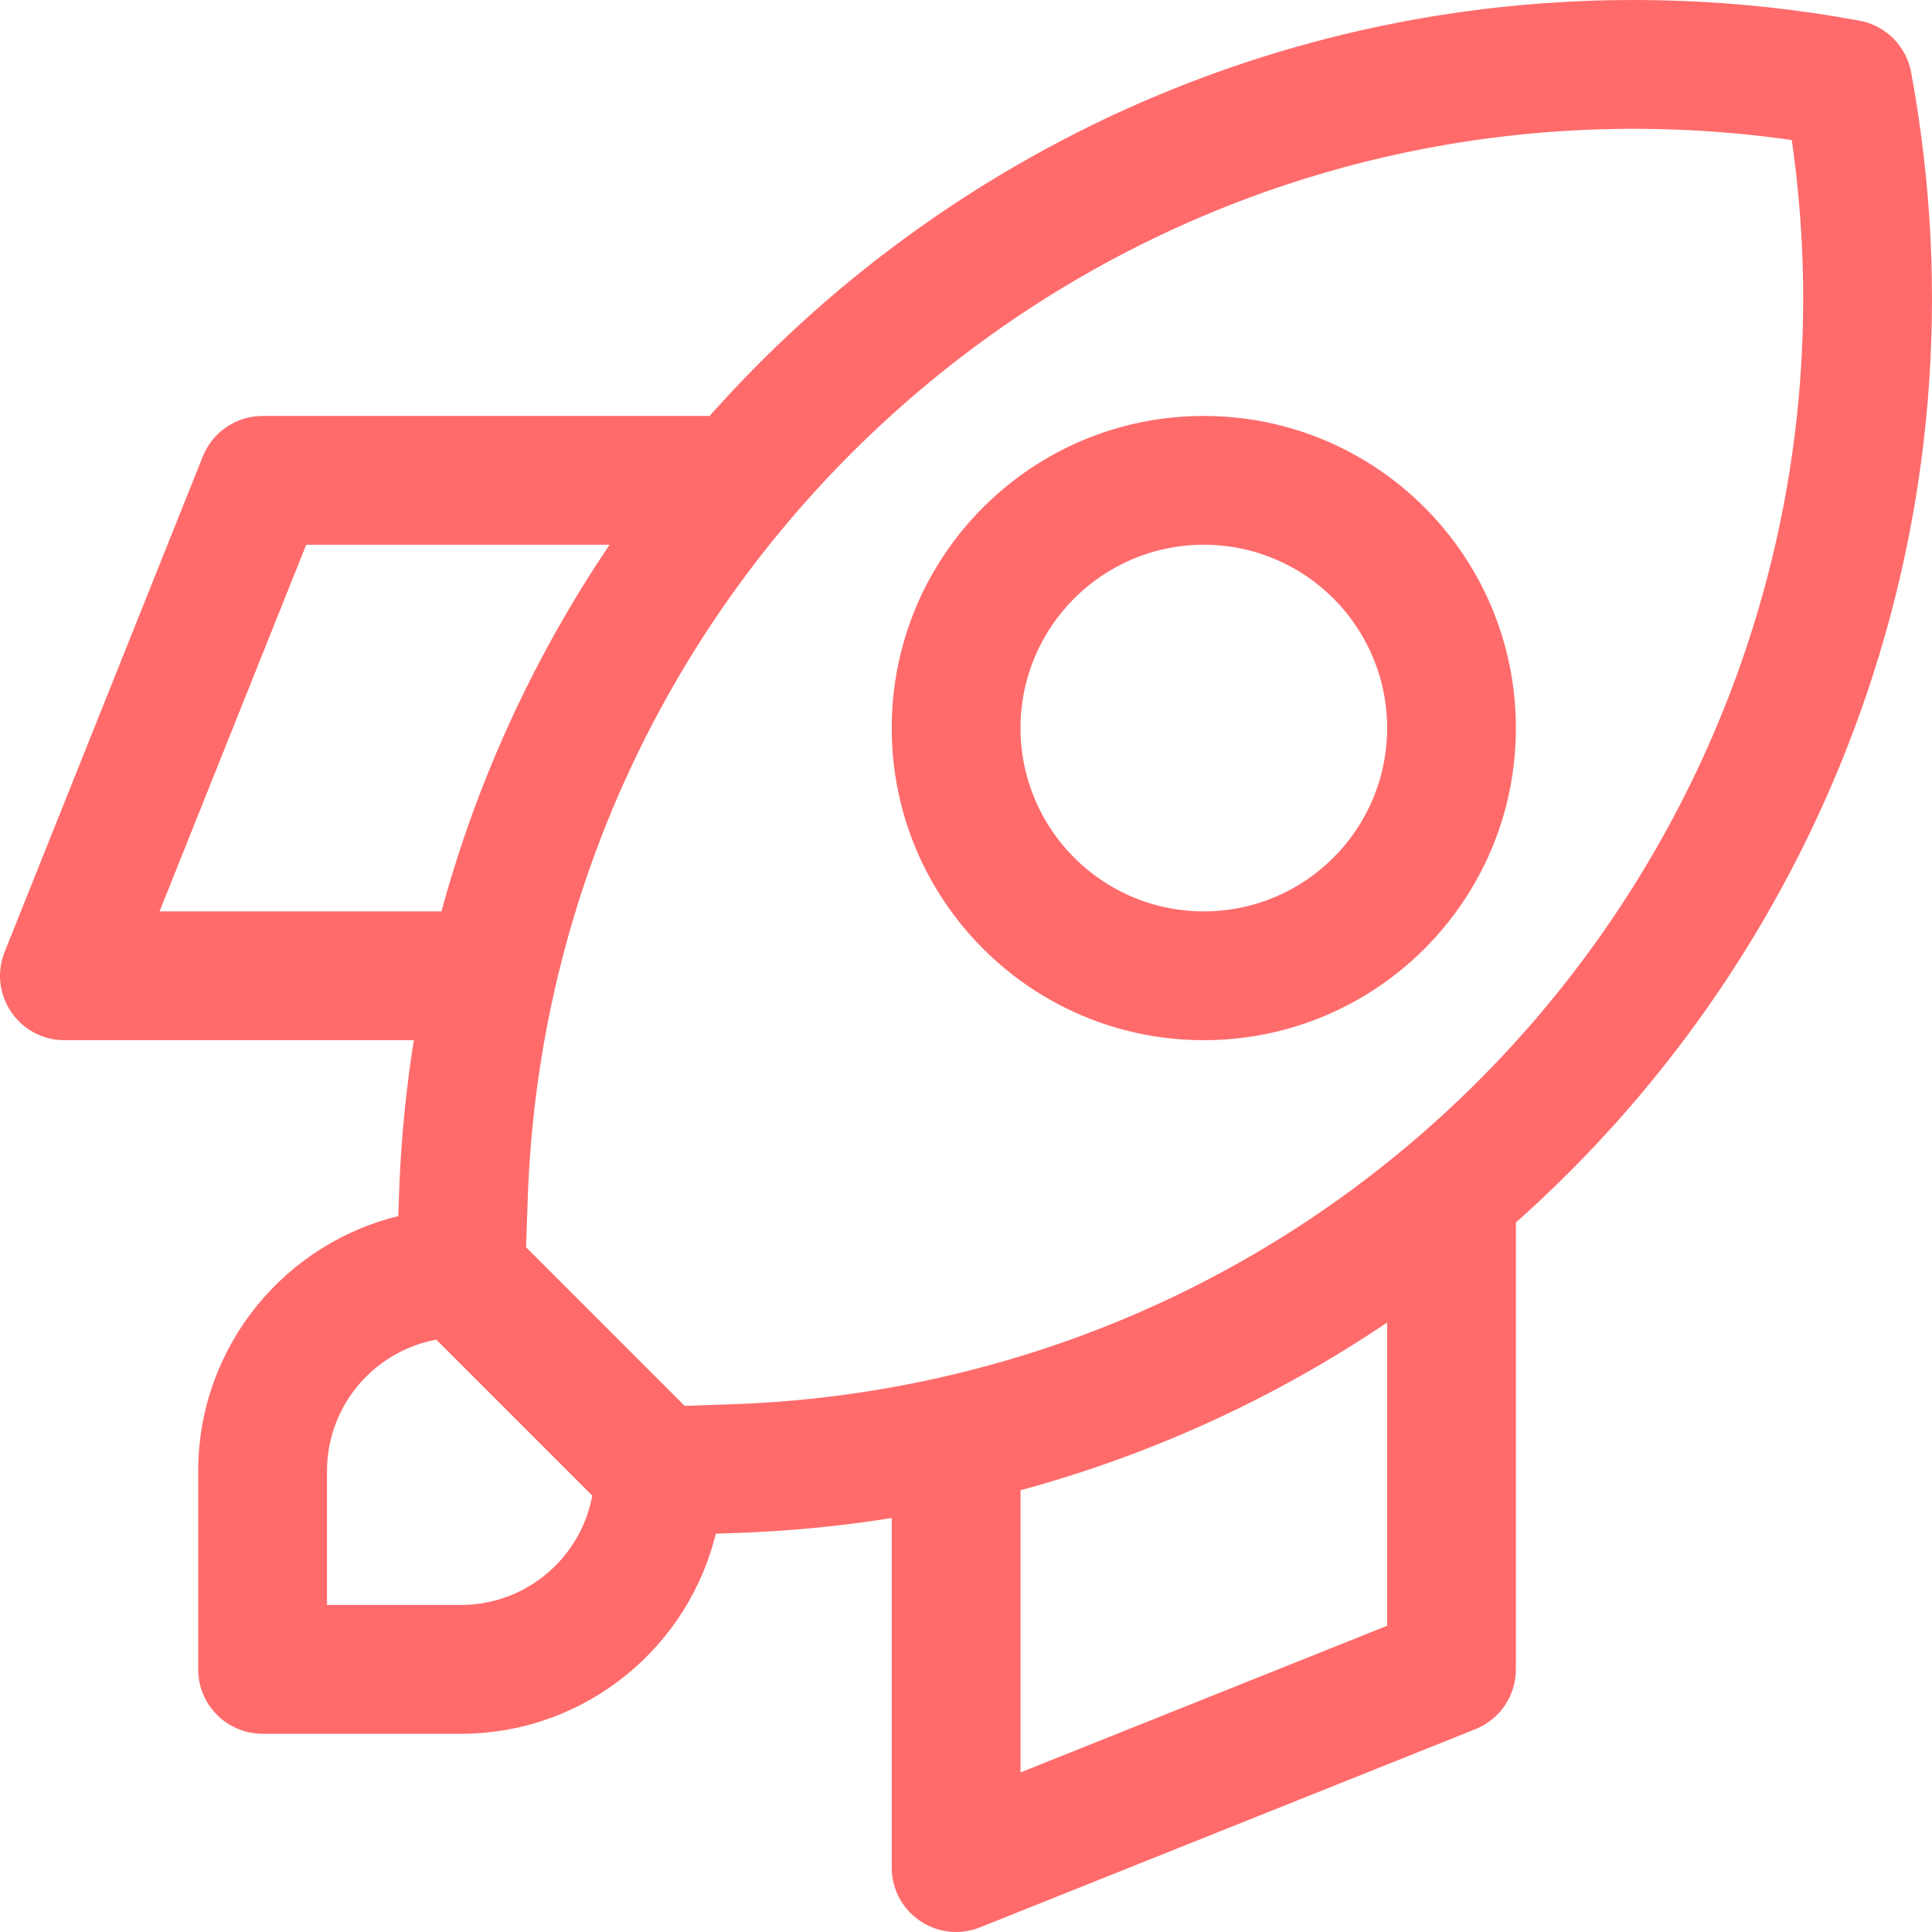
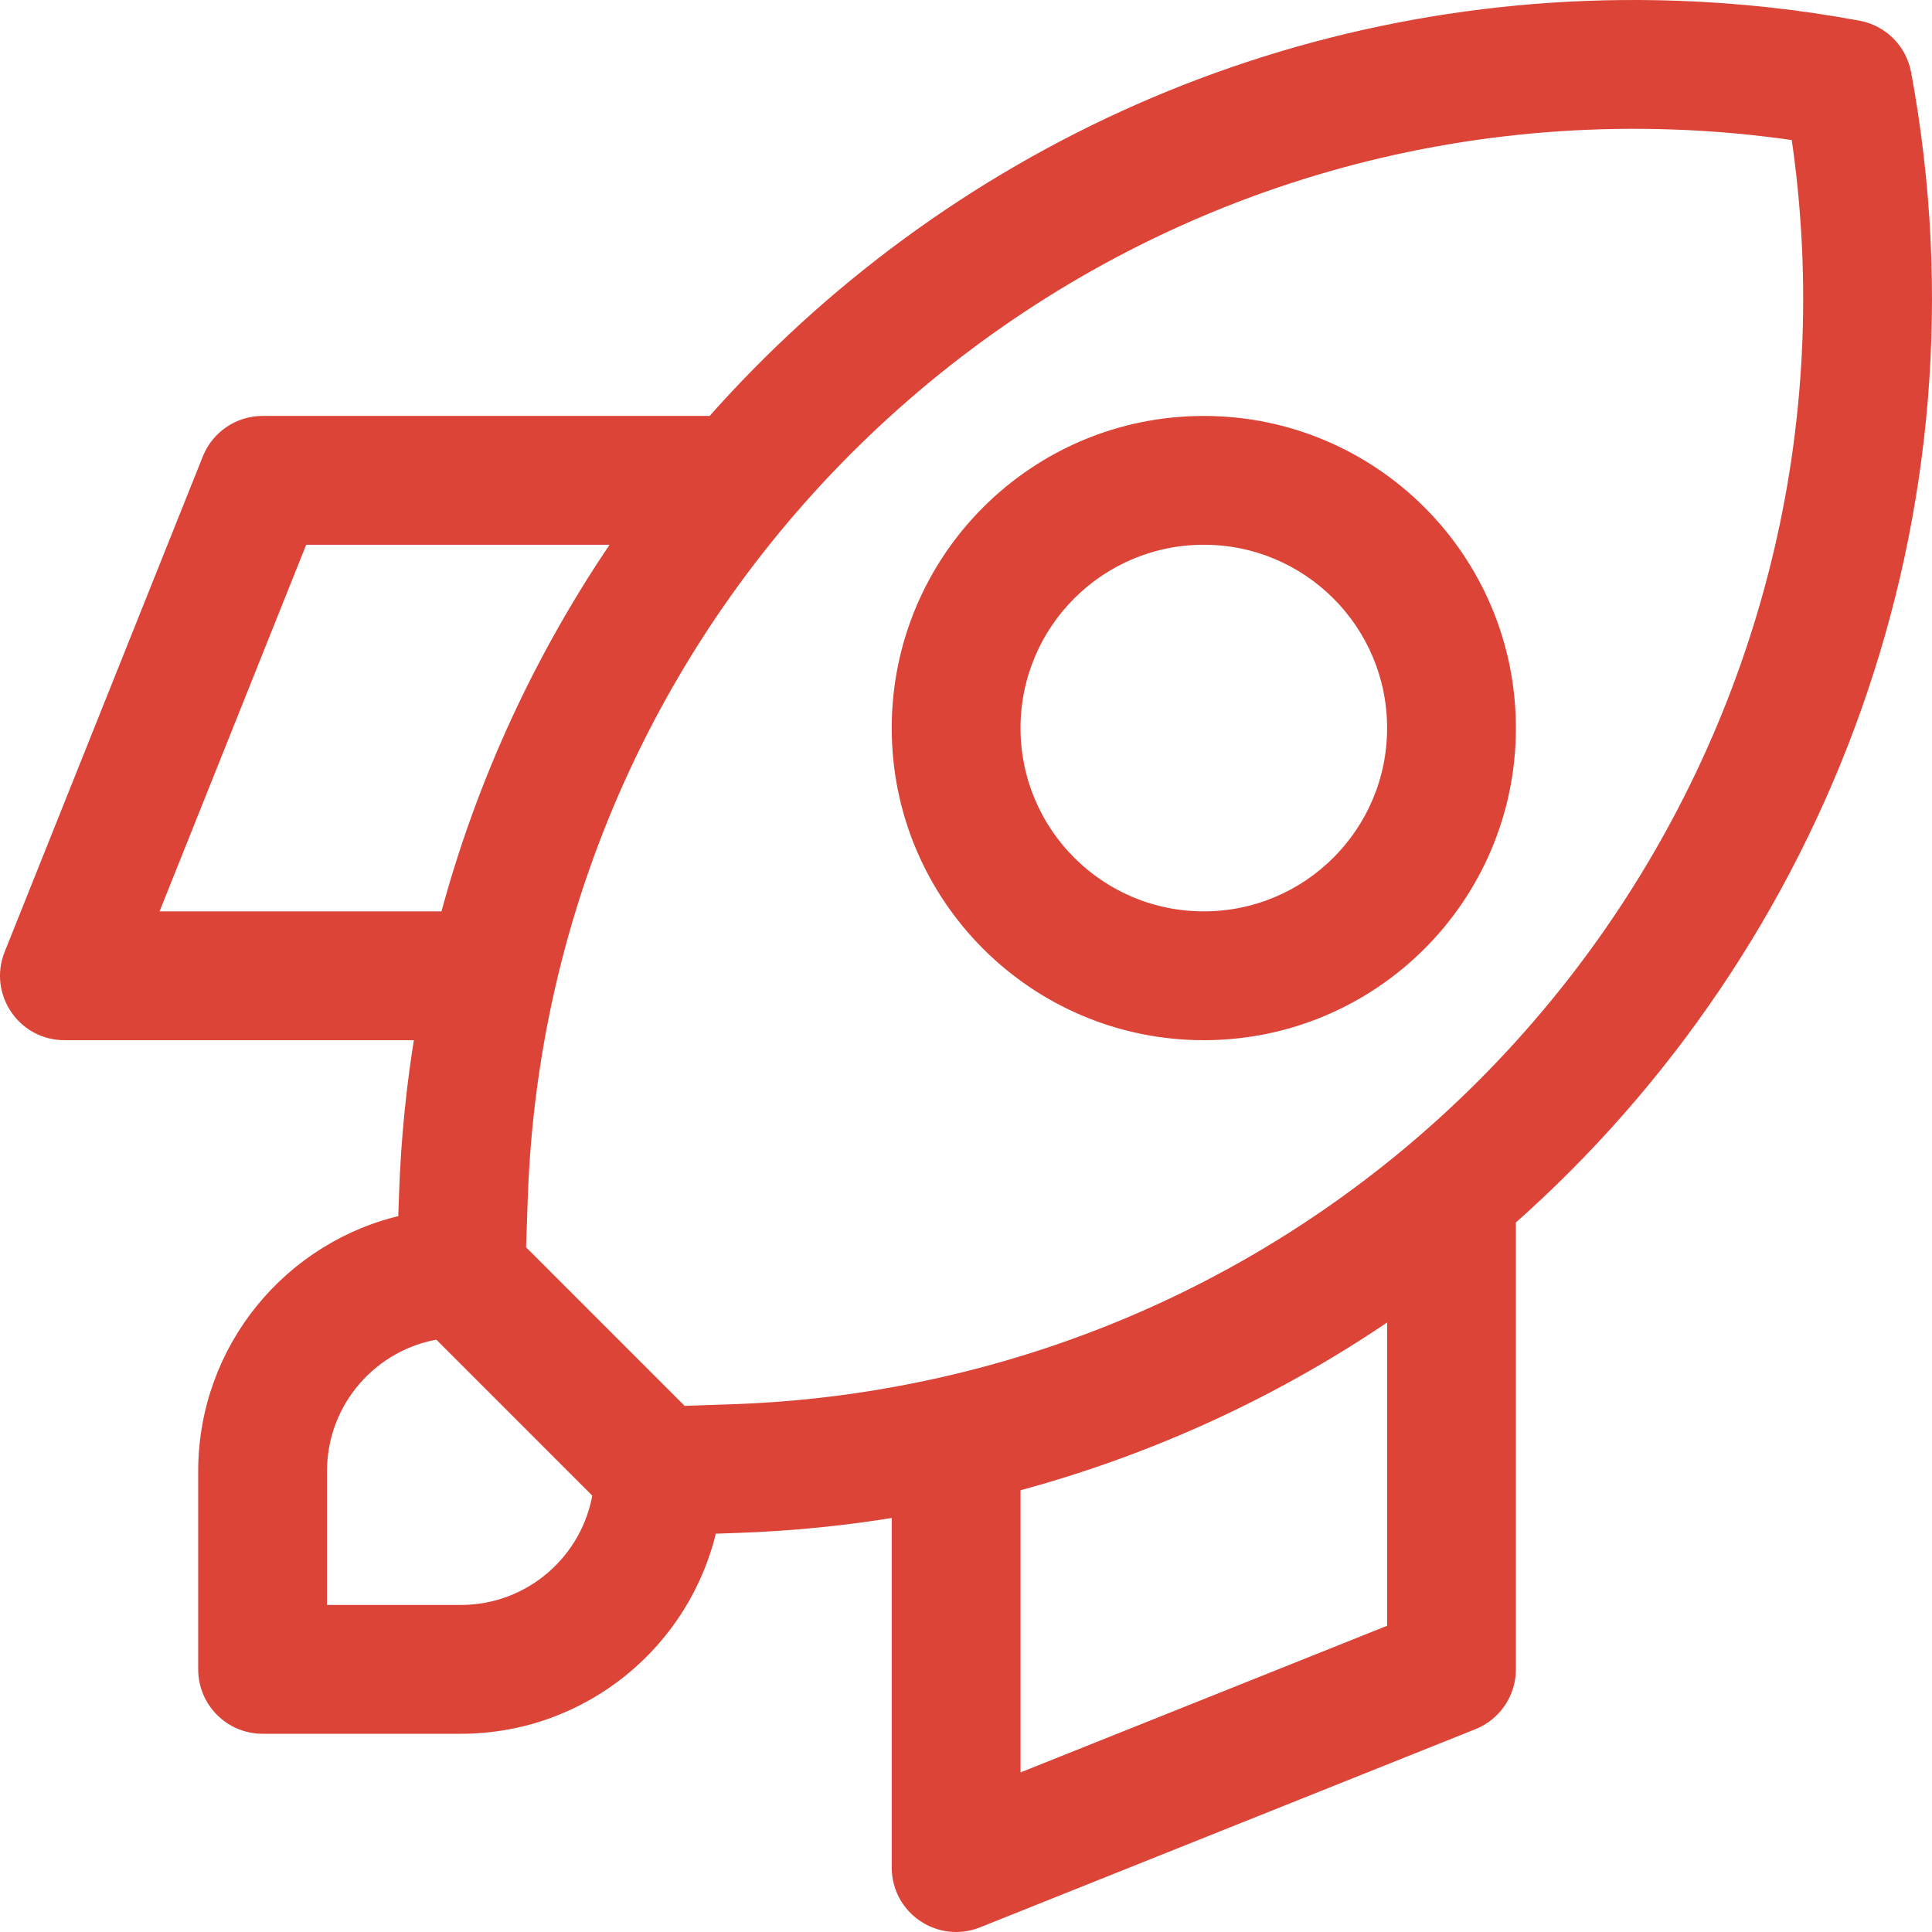
<svg xmlns="http://www.w3.org/2000/svg" width="130" height="130" viewBox="0 0 130 130" fill="none">
-   <path d="M31.003 116.162C39.207 116.162 46.067 110.406 47.765 102.712L49.659 102.646C53.294 102.521 56.916 102.156 60.502 101.554V125.663C60.502 128.375 63.241 130.23 65.759 129.223L99.092 115.888C100.547 115.306 101.501 113.896 101.501 112.329V82.326C101.501 82.231 101.498 82.137 101.491 82.044C122.541 63.45 133.59 34.586 128.103 4.955C127.814 3.394 126.593 2.172 125.032 1.883C121.002 1.137 116.923 0.691 112.827 0.55C87.121 -0.336 63.752 10.612 47.964 28.499C47.866 28.492 47.768 28.488 47.669 28.488H17.67C16.102 28.488 14.693 29.442 14.111 30.898L0.777 64.234C-0.23 66.752 1.625 69.492 4.337 69.492H28.434C27.844 73.032 27.478 76.652 27.351 80.336L27.285 82.23C19.592 83.929 13.836 90.789 13.836 98.994V112.329C13.836 114.446 15.553 116.162 17.67 116.162H31.003ZM21.503 108.495V98.994C21.503 94.249 24.982 90.315 29.529 89.607L40.389 100.468C39.681 105.015 35.748 108.495 31.003 108.495H21.503ZM93.835 88.042V109.733L68.169 120.001V99.893C77.566 97.39 86.199 93.328 93.835 88.042ZM30.089 61.824H9.998L20.265 36.155H41.966C36.636 43.85 32.572 52.504 30.089 61.824ZM49.394 94.984L45.868 95.105L34.891 84.127L35.013 80.6C36.44 39.194 71.161 6.785 112.563 8.213C115.39 8.31 118.208 8.568 121.005 8.983C126.942 48.762 100.324 86.393 60.468 93.774C56.812 94.451 53.11 94.856 49.394 94.984ZM60.502 48.99C60.502 60.313 69.68 69.492 81.002 69.492C92.323 69.492 101.501 60.313 101.501 48.99C101.501 37.667 92.323 28.488 81.002 28.488C69.68 28.488 60.502 37.667 60.502 48.99ZM93.835 48.99C93.835 56.078 88.089 61.824 81.002 61.824C73.914 61.824 68.169 56.078 68.169 48.99C68.169 41.901 73.914 36.155 81.002 36.155C88.089 36.155 93.835 41.901 93.835 48.99Z" fill="#FF6B6B" stroke="#FF6B6B" />
+   <path d="M31.003 116.162C39.207 116.162 46.067 110.406 47.765 102.712L49.659 102.646C53.294 102.521 56.916 102.156 60.502 101.554V125.663C60.502 128.375 63.241 130.23 65.759 129.223L99.092 115.888C100.547 115.306 101.501 113.896 101.501 112.329V82.326C101.501 82.231 101.498 82.137 101.491 82.044C122.541 63.45 133.59 34.586 128.103 4.955C127.814 3.394 126.593 2.172 125.032 1.883C121.002 1.137 116.923 0.691 112.827 0.55C87.121 -0.336 63.752 10.612 47.964 28.499C47.866 28.492 47.768 28.488 47.669 28.488H17.67C16.102 28.488 14.693 29.442 14.111 30.898L0.777 64.234C-0.23 66.752 1.625 69.492 4.337 69.492H28.434C27.844 73.032 27.478 76.652 27.351 80.336L27.285 82.23C19.592 83.929 13.836 90.789 13.836 98.994V112.329C13.836 114.446 15.553 116.162 17.67 116.162H31.003ZM21.503 108.495V98.994C21.503 94.249 24.982 90.315 29.529 89.607L40.389 100.468C39.681 105.015 35.748 108.495 31.003 108.495H21.503ZM93.835 88.042V109.733L68.169 120.001V99.893C77.566 97.39 86.199 93.328 93.835 88.042ZM30.089 61.824H9.998L20.265 36.155H41.966C36.636 43.85 32.572 52.504 30.089 61.824ZM49.394 94.984L45.868 95.105L34.891 84.127L35.013 80.6C36.44 39.194 71.161 6.785 112.563 8.213C115.39 8.31 118.208 8.568 121.005 8.983C126.942 48.762 100.324 86.393 60.468 93.774C56.812 94.451 53.11 94.856 49.394 94.984ZM60.502 48.99C60.502 60.313 69.68 69.492 81.002 69.492C92.323 69.492 101.501 60.313 101.501 48.99C101.501 37.667 92.323 28.488 81.002 28.488C69.68 28.488 60.502 37.667 60.502 48.99ZM93.835 48.99C93.835 56.078 88.089 61.824 81.002 61.824C73.914 61.824 68.169 56.078 68.169 48.99C68.169 41.901 73.914 36.155 81.002 36.155C88.089 36.155 93.835 41.901 93.835 48.99Z" fill="#DB4437" stroke="#DB4437" />
</svg>
